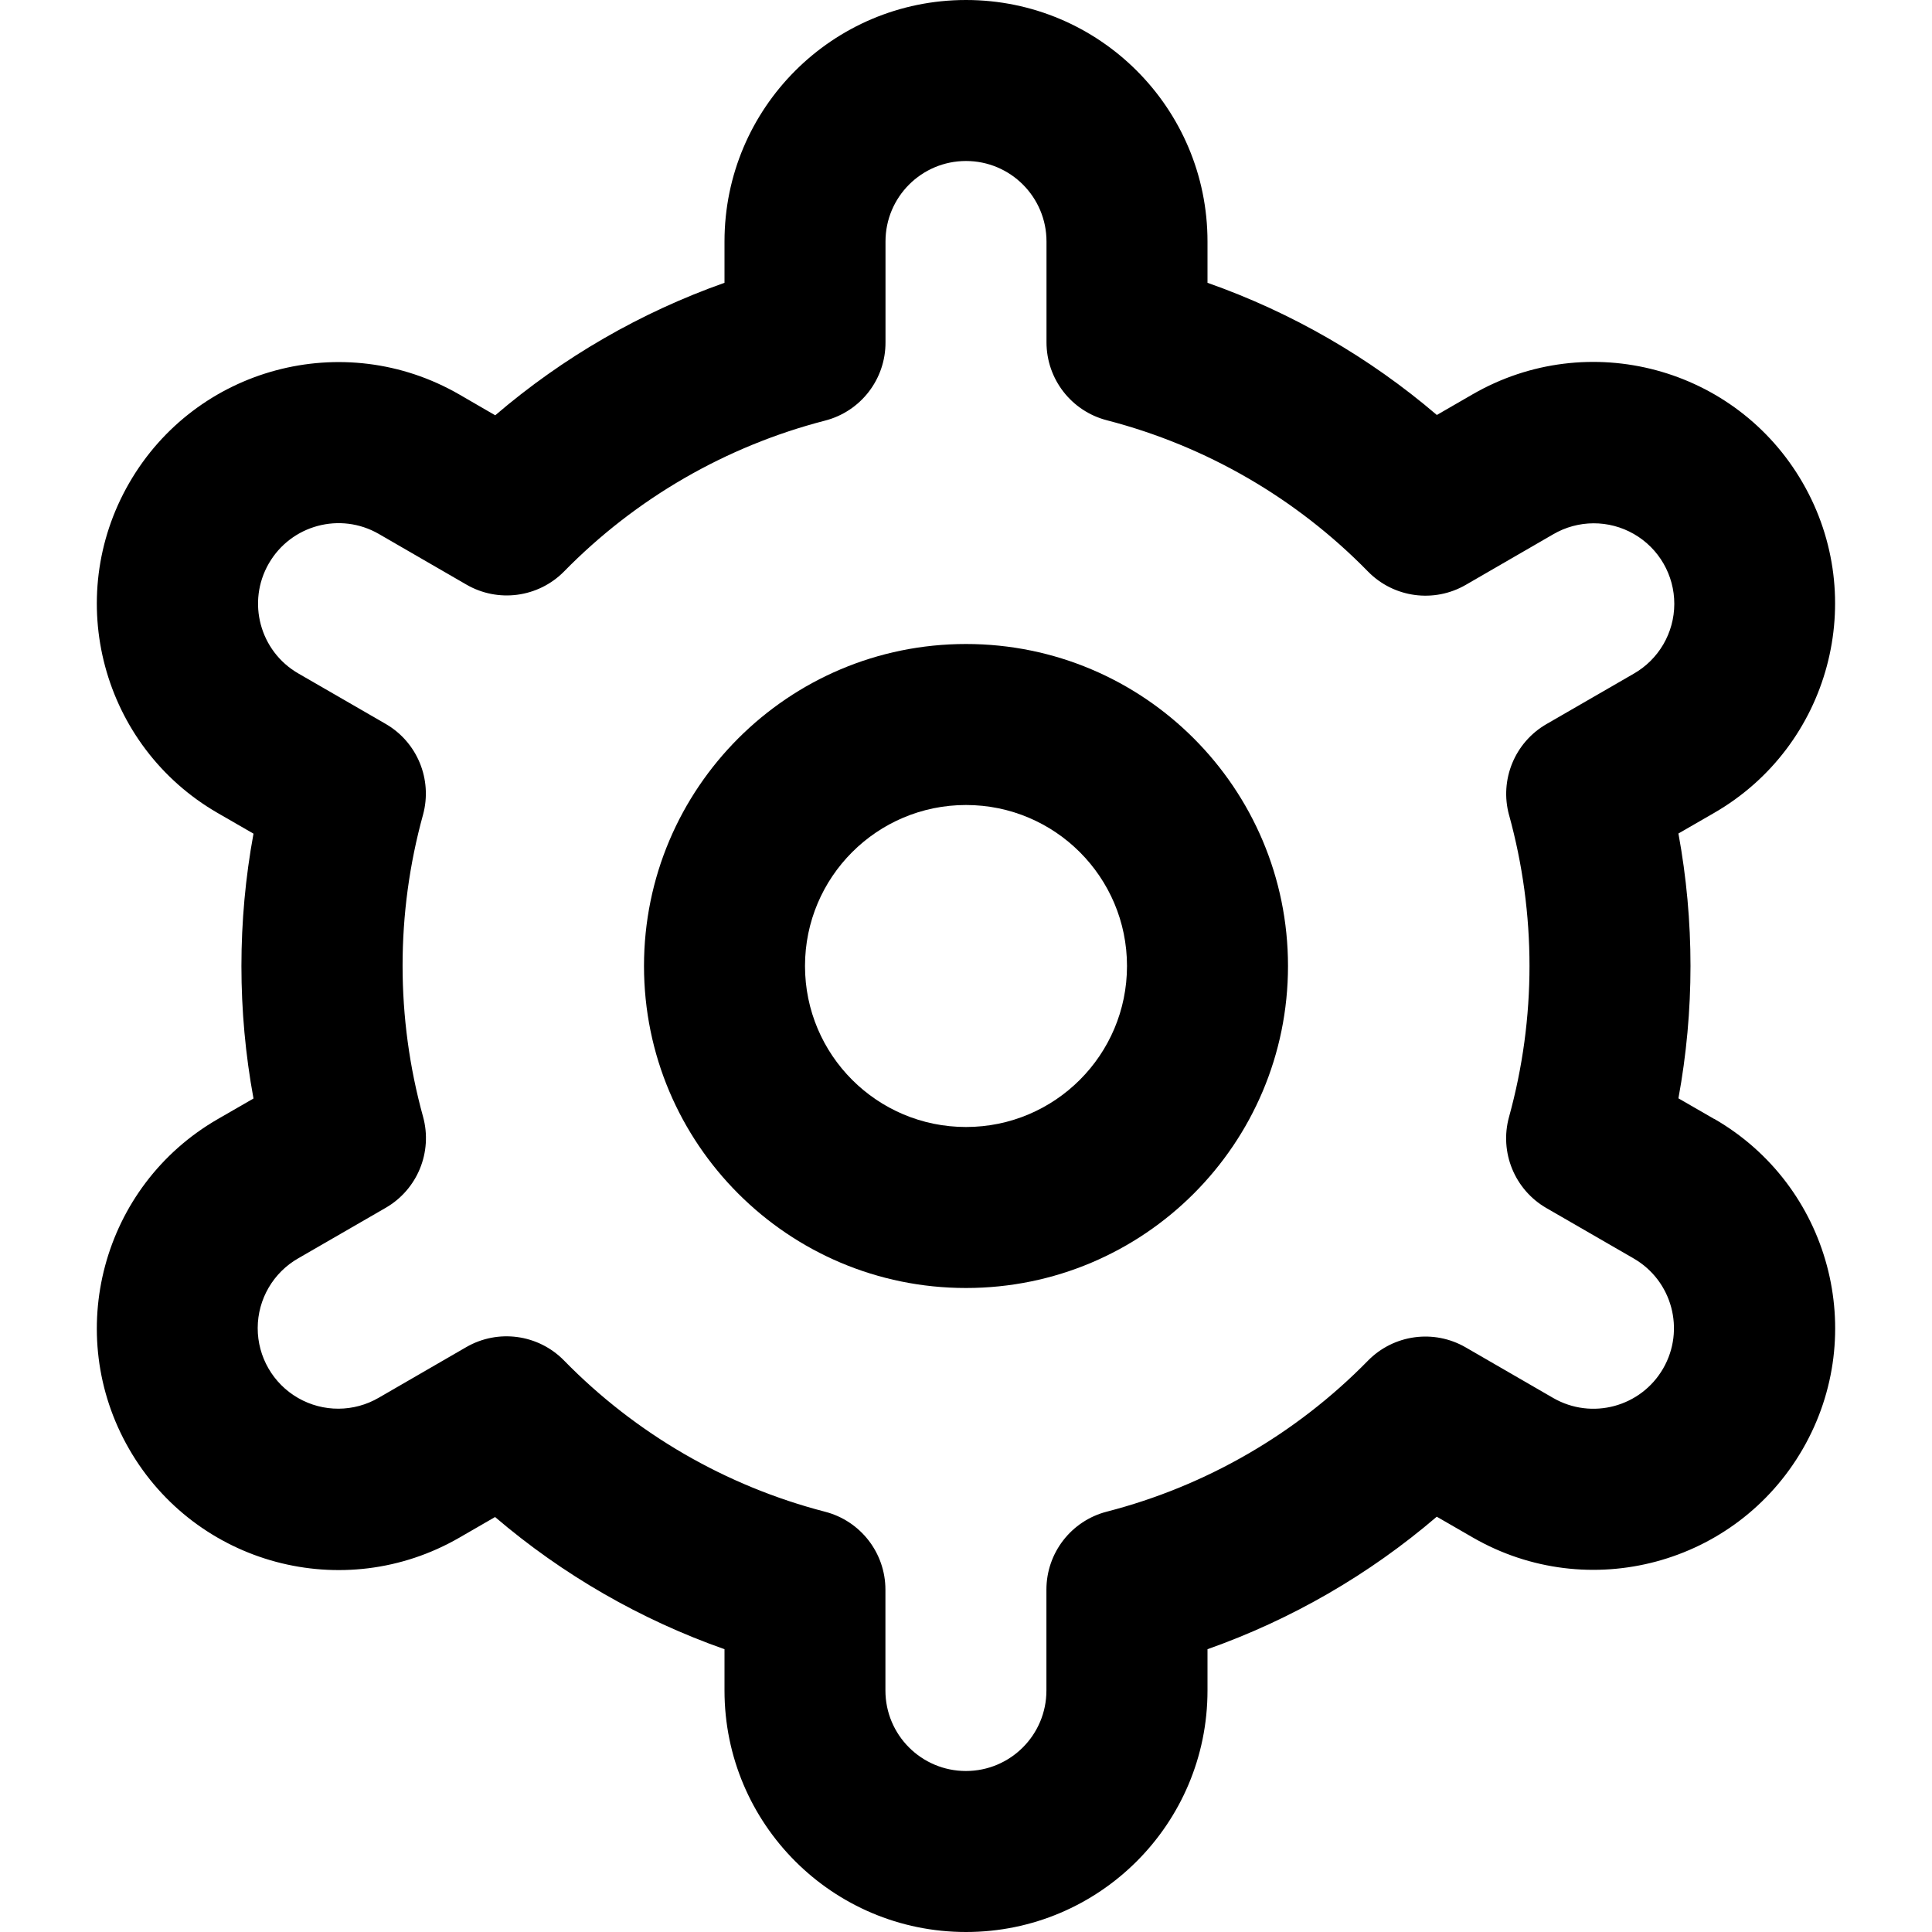
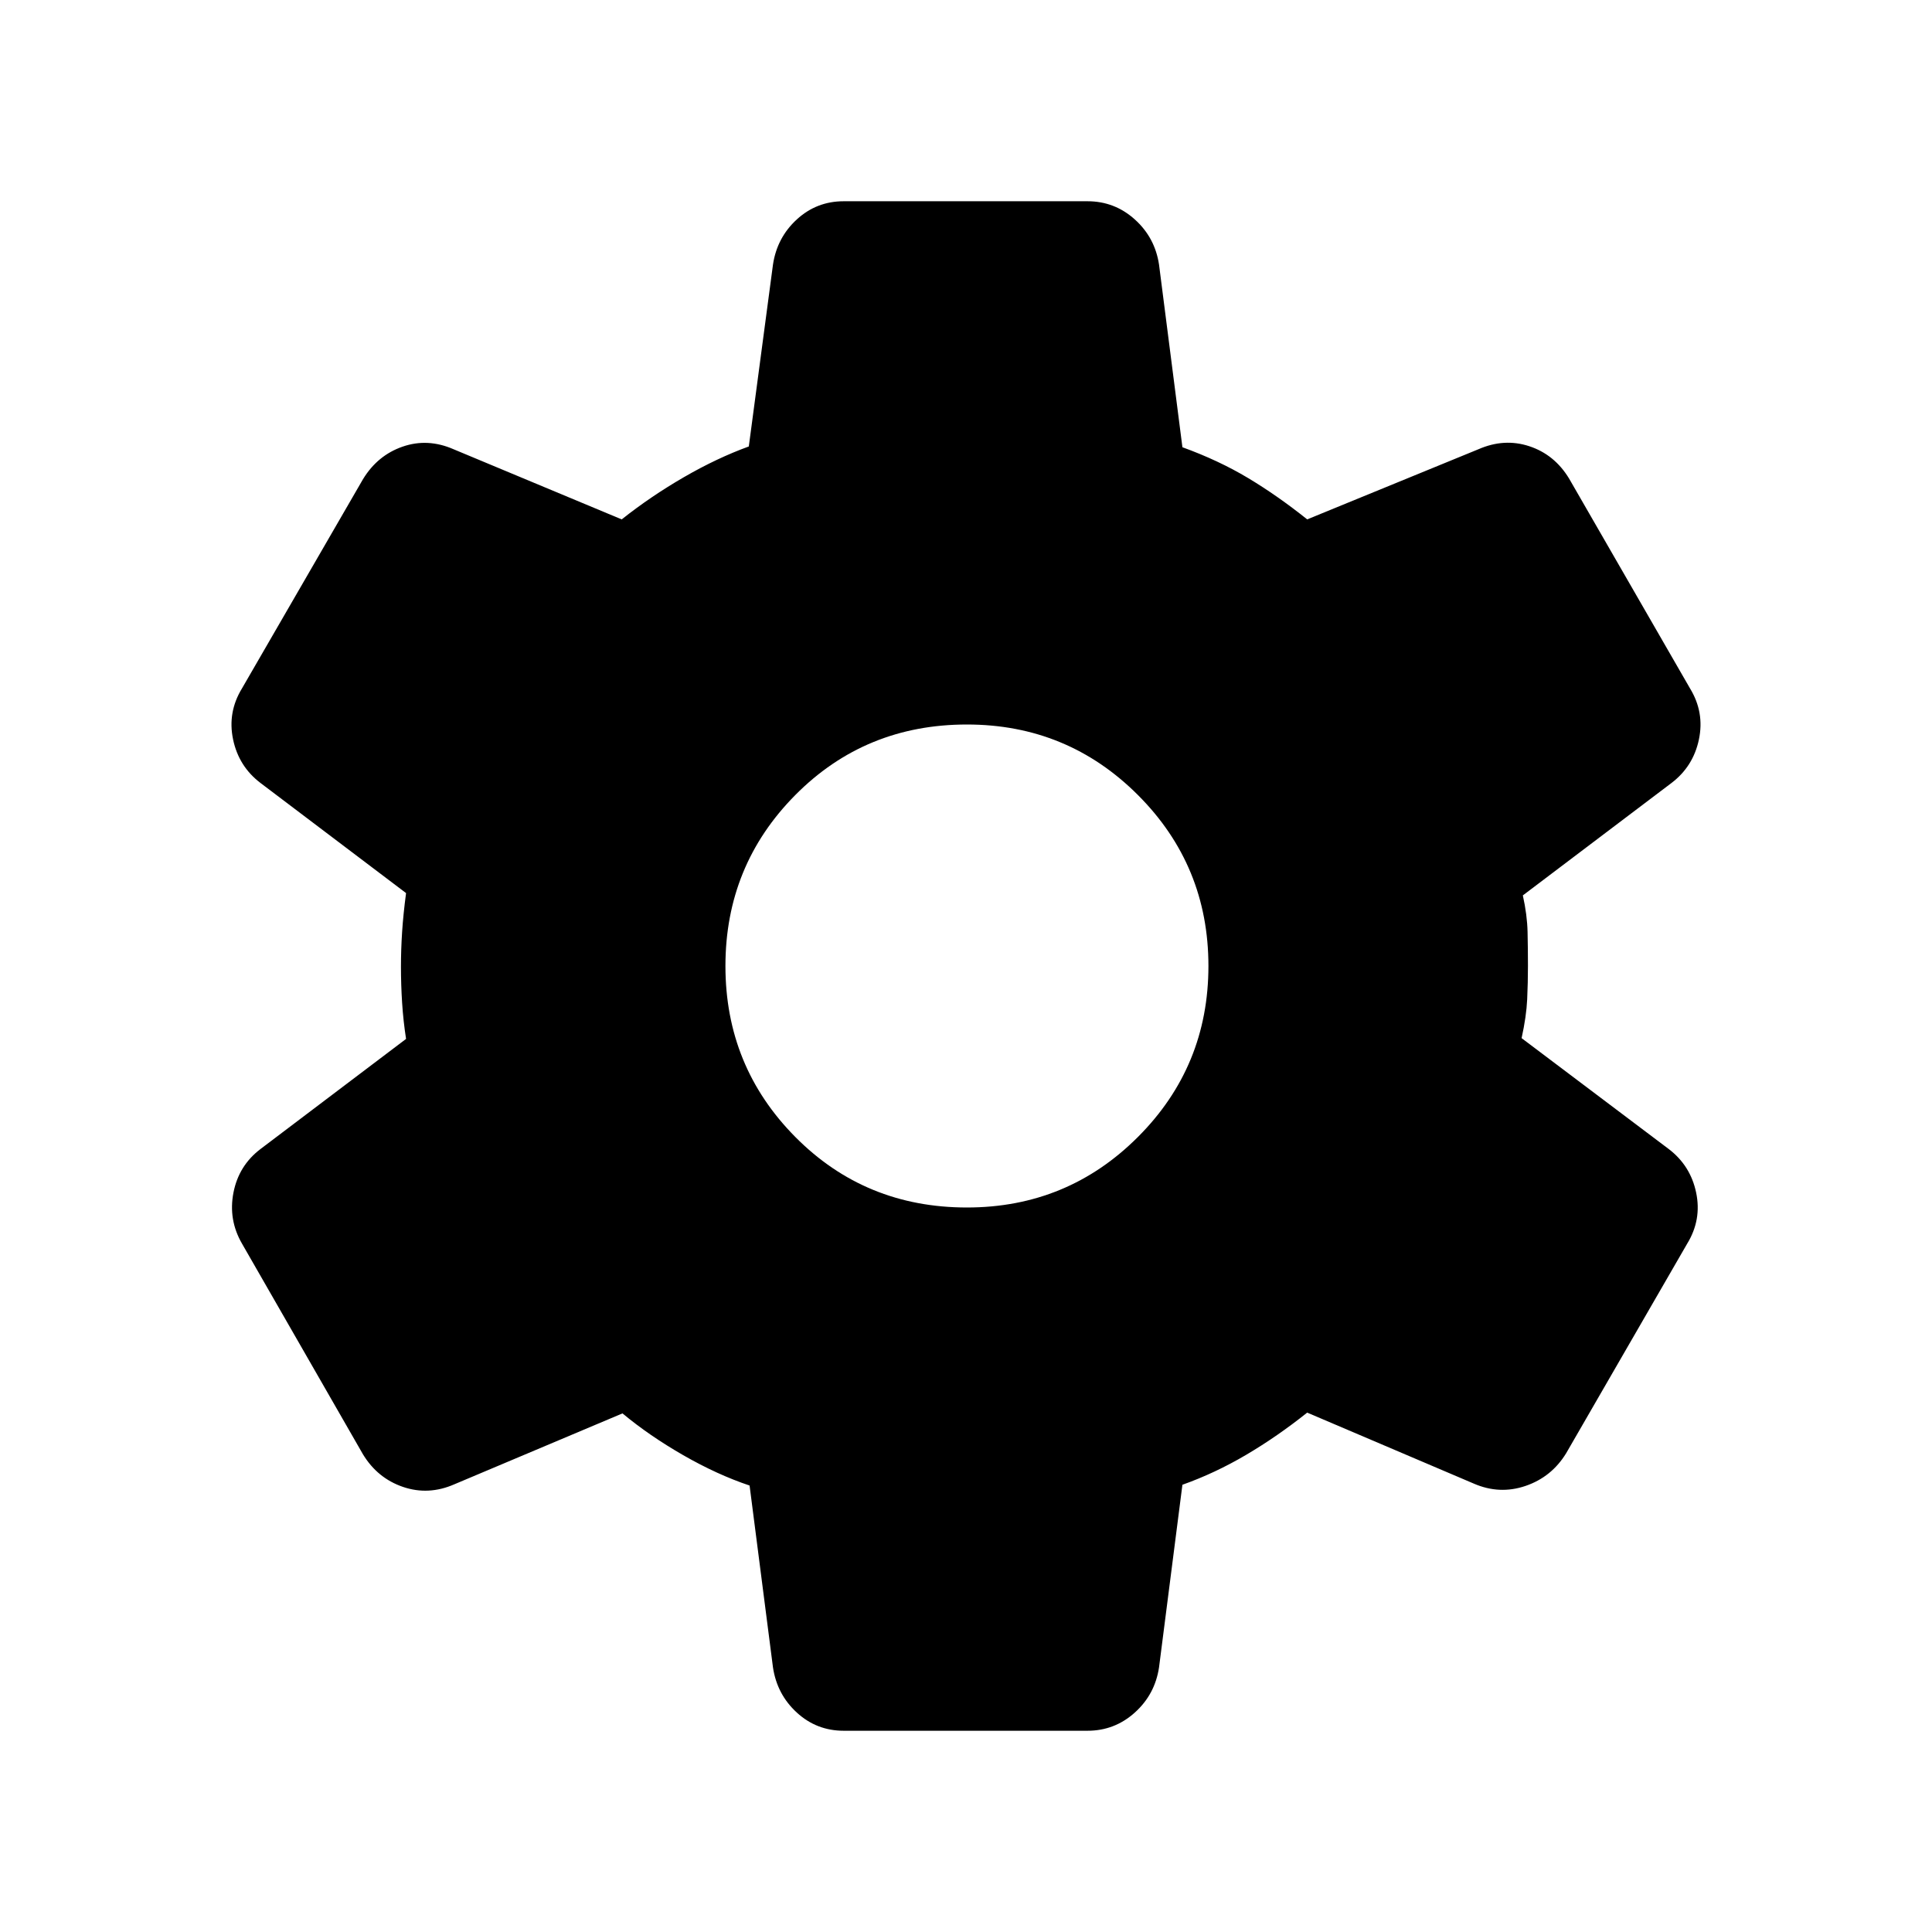
- <svg xmlns="http://www.w3.org/2000/svg" id="Outline" viewBox="0 0 24 24" width="512" height="512">
-   <path d="M12,8a4,4,0,1,0,4,4A4,4,0,0,0,12,8Zm0,6a2,2,0,1,1,2-2A2,2,0,0,1,12,14Z" />
-   <path d="M21.294,13.9l-.444-.256a9.1,9.1,0,0,0,0-3.29l.444-.256a3,3,0,1,0-3-5.2l-.445.257A8.977,8.977,0,0,0,15,3.513V3A3,3,0,0,0,9,3v.513A8.977,8.977,0,0,0,6.152,5.159L5.705,4.9a3,3,0,0,0-3,5.2l.444.256a9.1,9.1,0,0,0,0,3.29l-.444.256a3,3,0,1,0,3,5.2l.445-.257A8.977,8.977,0,0,0,9,20.487V21a3,3,0,0,0,6,0v-.513a8.977,8.977,0,0,0,2.848-1.646l.447.258a3,3,0,0,0,3-5.2Zm-2.548-3.776a7.048,7.048,0,0,1,0,3.75,1,1,0,0,0,.464,1.133l1.084.626a1,1,0,0,1-1,1.733l-1.086-.628a1,1,0,0,0-1.215.165,6.984,6.984,0,0,1-3.243,1.875,1,1,0,0,0-.751.969V21a1,1,0,0,1-2,0V19.748a1,1,0,0,0-.751-.969A6.984,6.984,0,0,1,7.006,16.9a1,1,0,0,0-1.215-.165l-1.084.627a1,1,0,1,1-1-1.732l1.084-.626a1,1,0,0,0,.464-1.133,7.048,7.048,0,0,1,0-3.75A1,1,0,0,0,4.79,8.992L3.706,8.366a1,1,0,0,1,1-1.733l1.086.628A1,1,0,0,0,7.006,7.1a6.984,6.984,0,0,1,3.243-1.875A1,1,0,0,0,11,4.252V3a1,1,0,0,1,2,0V4.252a1,1,0,0,0,.751.969A6.984,6.984,0,0,1,16.994,7.1a1,1,0,0,0,1.215.165l1.084-.627a1,1,0,1,1,1,1.732l-1.084.626A1,1,0,0,0,18.746,10.125Z" />
+ <svg xmlns="http://www.w3.org/2000/svg" height="24" viewBox="0 -960 960 960" width="24">
+   <path d="M419.232-100.001q-13.462 0-23.308-9.039-9.846-9.038-11.846-22.5l-11.615-90.307q-16.077-5.385-32.962-15.077-16.885-9.693-30.193-20.77l-83.538 35.231q-12.846 5.615-25.5 1.307-12.654-4.307-19.885-16.153l-60.152-104.768q-6.847-11.846-4.231-25.307 2.615-13.462 13.461-21.692l72.308-54.693q-1.385-8.923-1.962-17.923-.577-9-.577-17.923 0-8.539.577-17.347.577-8.808 1.962-19.269l-72.308-54.693q-10.846-8.23-13.653-21.692-2.808-13.461 4.423-25.307l60.152-103.998q7.231-11.846 19.693-16.154 12.461-4.308 25.307 1.308l83.538 34.846q14.462-11.462 30.885-20.962 16.424-9.501 32.27-15.27l12-90.307q2-13.462 11.846-22.5 9.846-9.039 23.308-9.039h121.152q13.461 0 23.499 9.039 10.039 9.038 12.039 22.5l11.615 90.692q18 6.538 32.578 15.269 14.577 8.731 29.423 20.578l85.077-34.846q12.846-5.616 25.307-1.5 12.462 4.115 19.693 15.961l60.152 104.383q7.231 11.846 4.423 25.307-2.807 13.462-13.653 21.692l-73.846 55.846q2.154 9.693 2.346 18.116.192 8.423.192 16.962 0 8.154-.384 16.577-.385 8.423-2.77 19.27l73.077 55.077q10.846 8.23 13.654 21.692 2.808 13.461-4.423 25.307L778.23-237.925q-7.231 11.846-20.192 16.269-12.962 4.423-25.808-1.192l-82.692-35.231q-14.846 11.847-30.308 20.962-15.462 9.116-31.693 14.885l-11.615 90.692q-2 13.462-12.039 22.5-10.038 9.039-23.499 9.039H419.232Zm61.229-260q49.923 0 84.961-35.038Q600.46-430.078 600.46-480t-35.038-84.961q-35.038-35.038-84.961-35.038-50.537 0-85.268 35.038-34.73 35.039-34.73 84.961t34.73 84.961q34.731 35.038 85.268 35.038Z" />
</svg>
